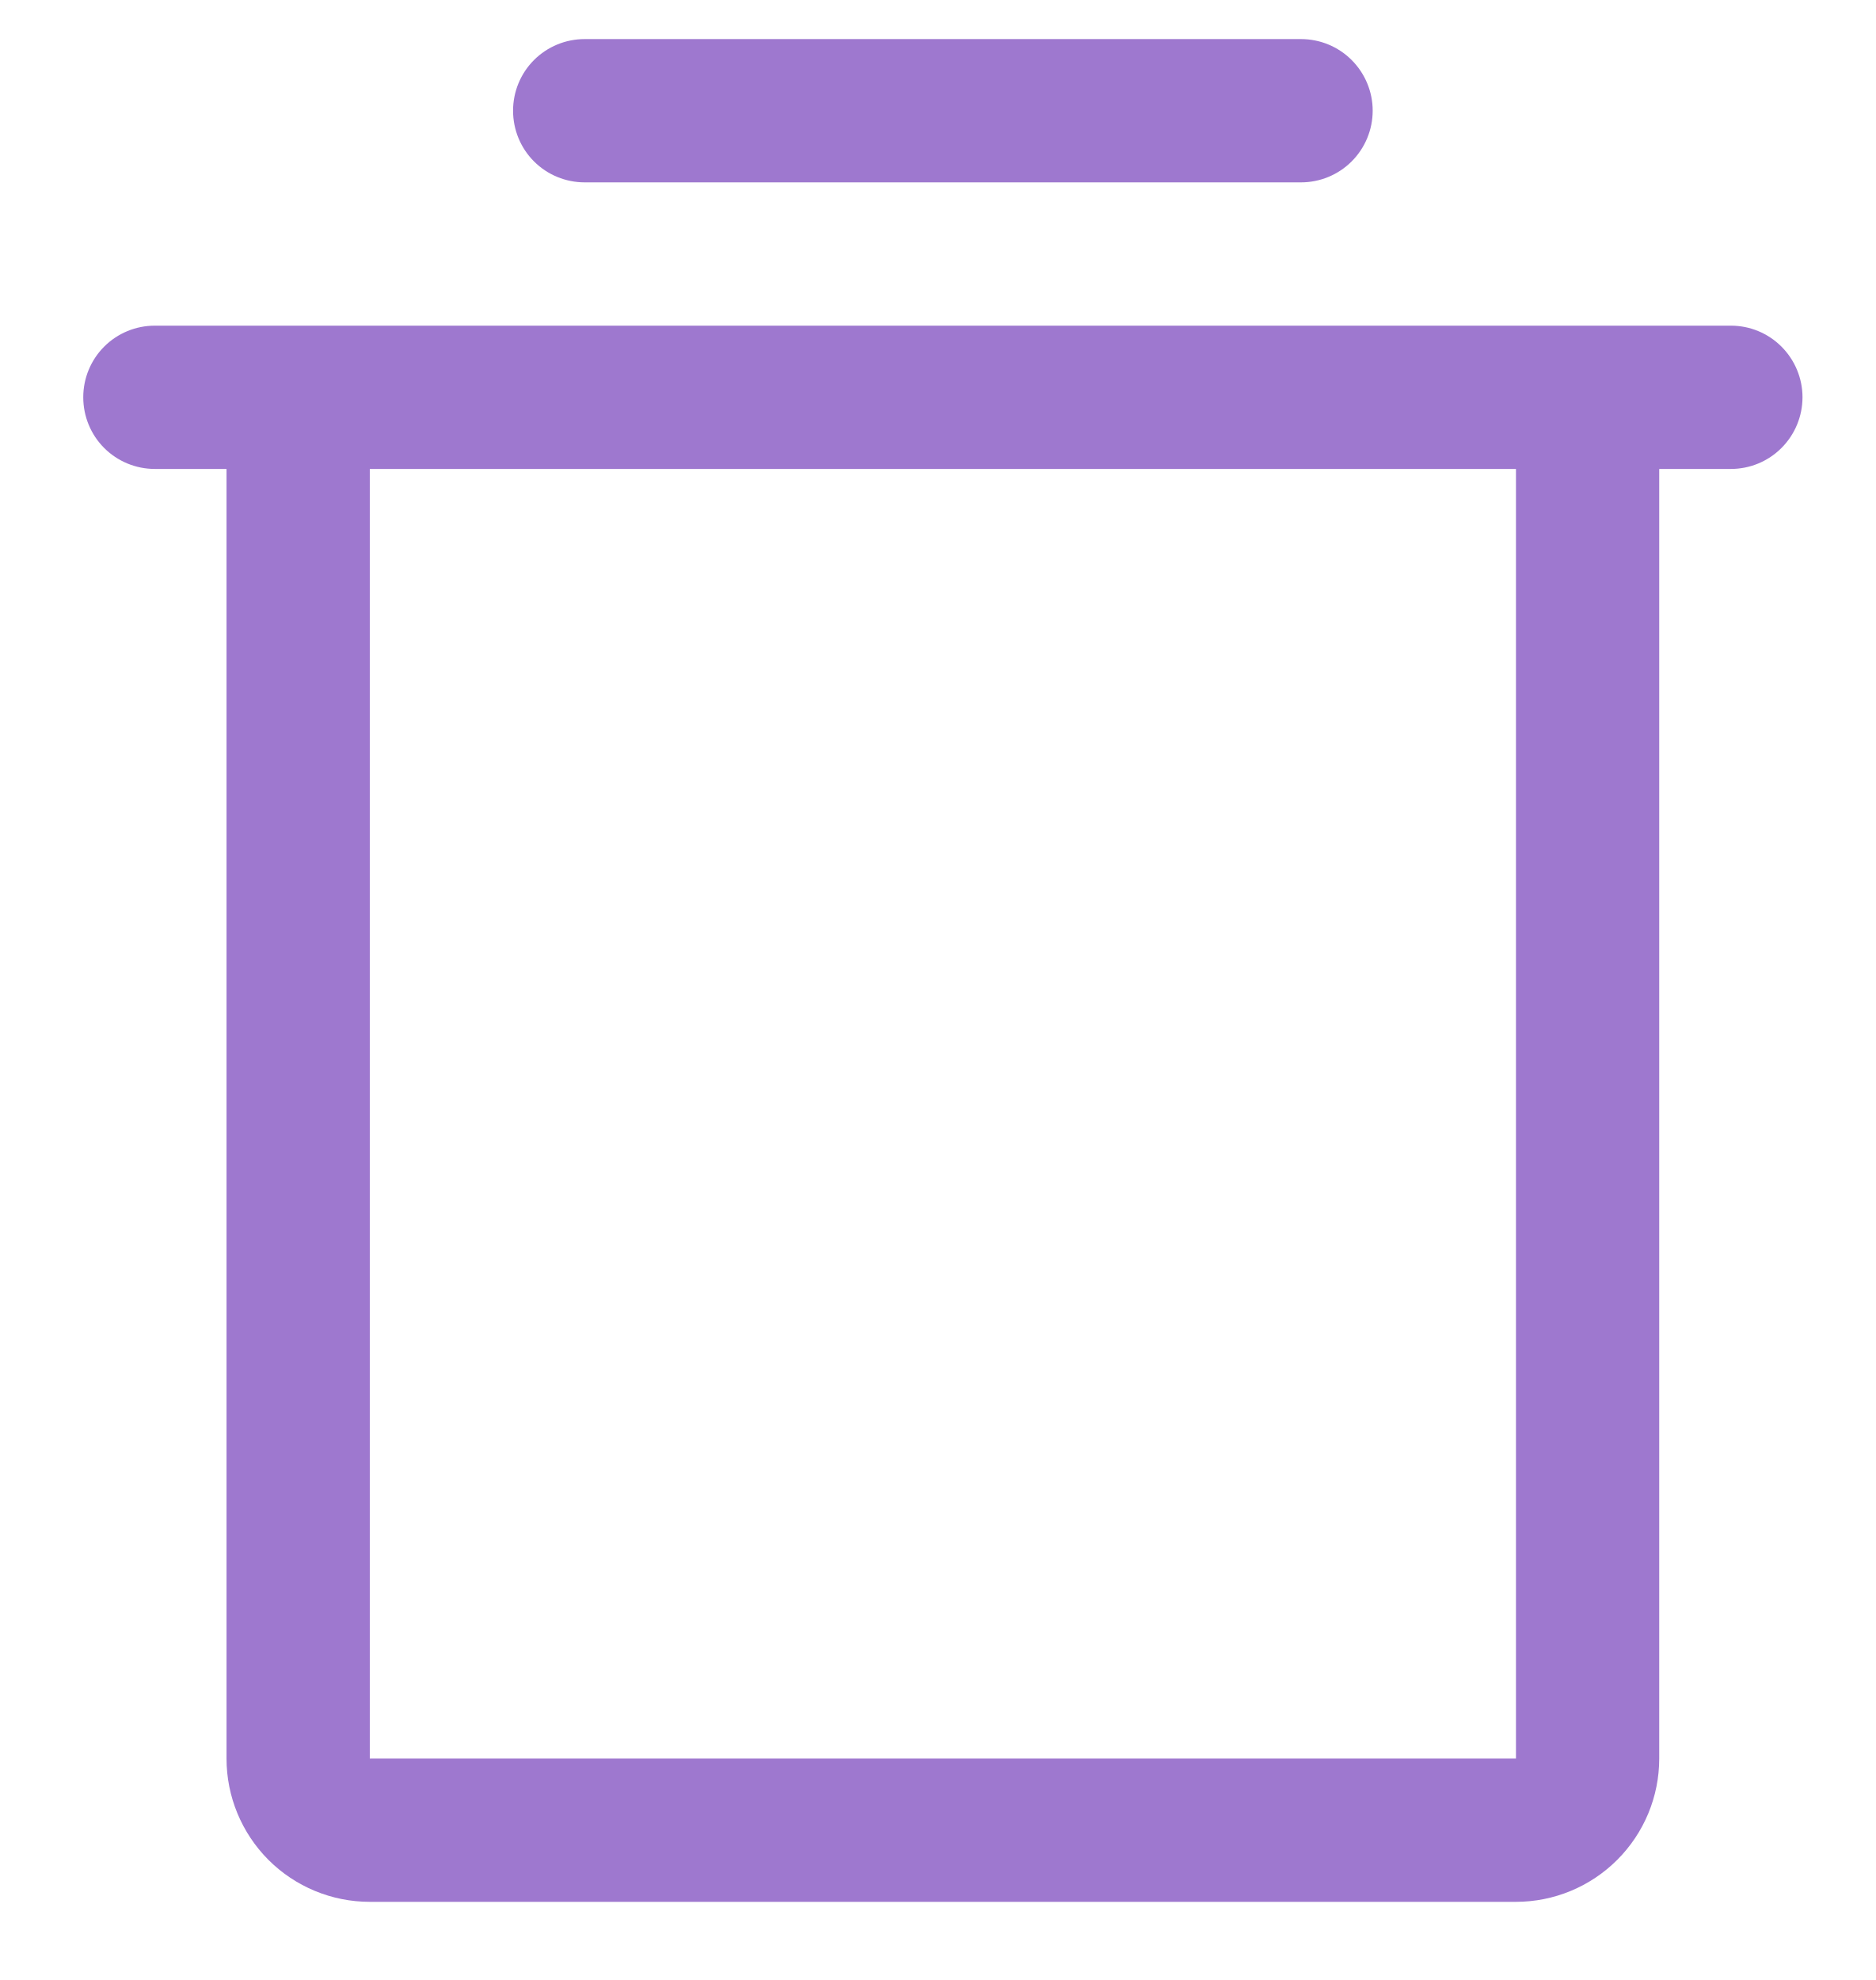
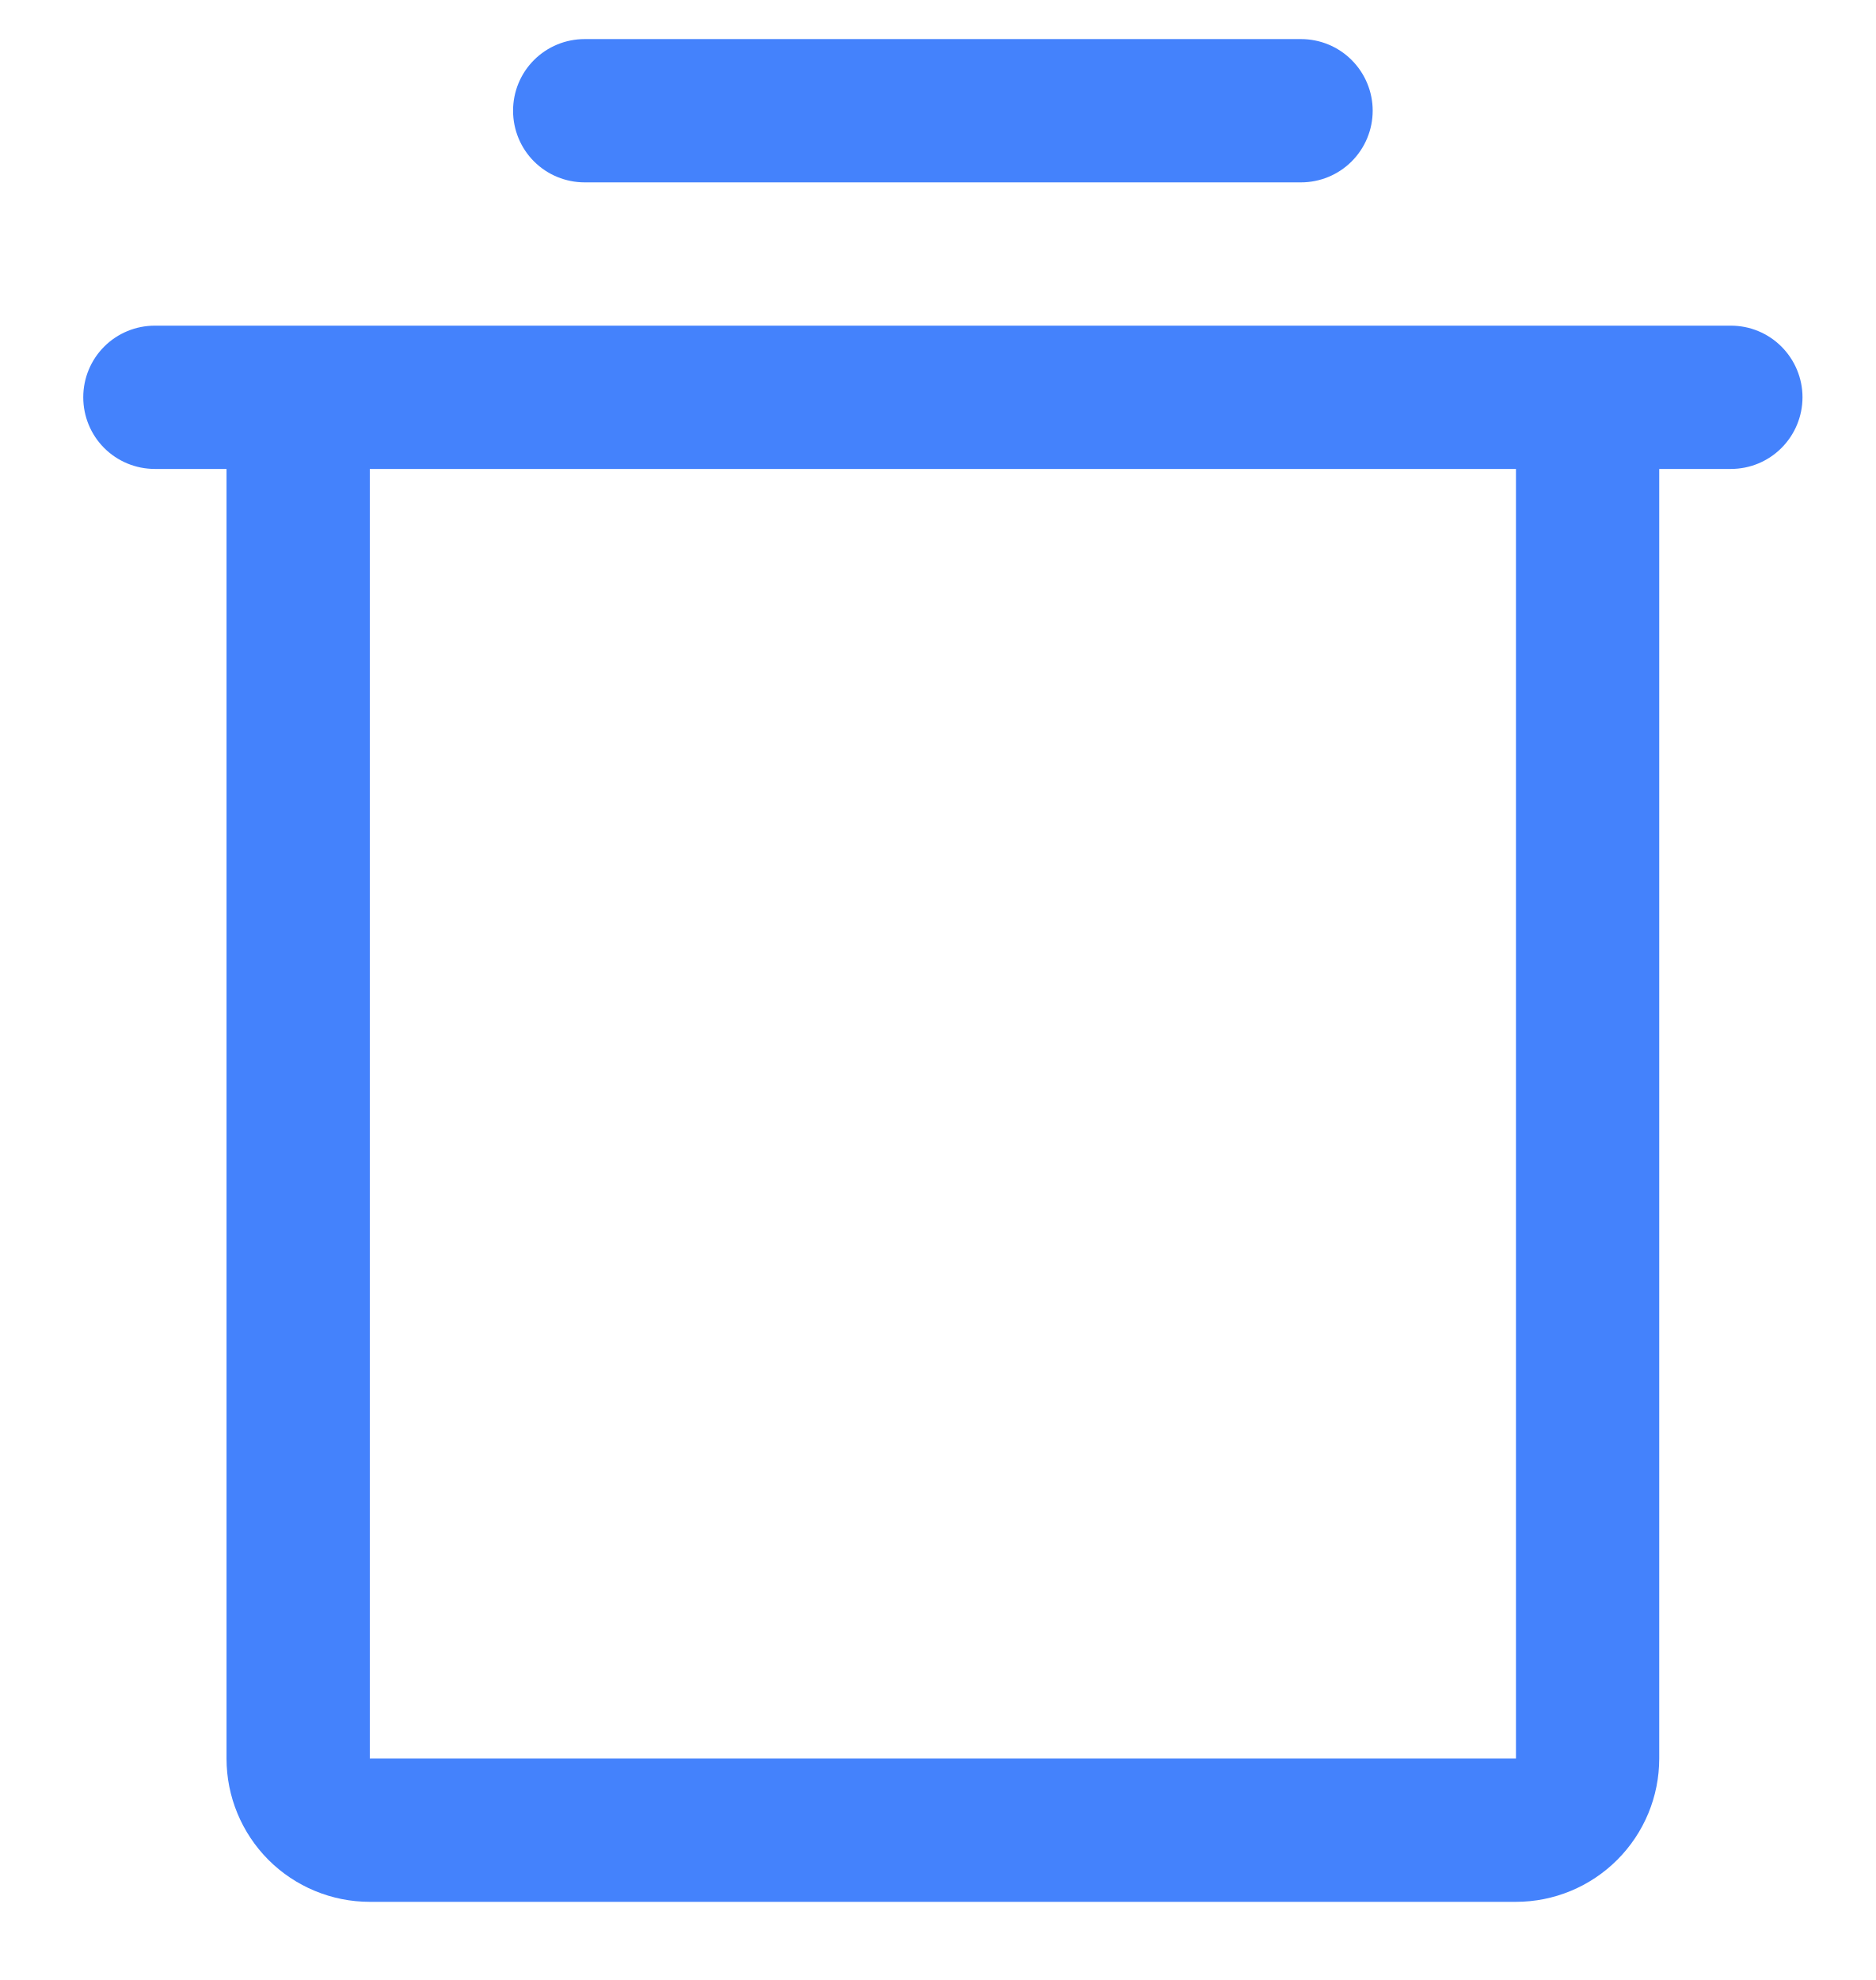
<svg xmlns="http://www.w3.org/2000/svg" width="18" height="19" viewBox="0 0 18 19" fill="none">
-   <path d="M16.611 3.125H1.486C1.304 3.125 1.129 3.197 1 3.326C0.871 3.455 0.799 3.63 0.799 3.812C0.799 3.995 0.871 4.17 1 4.299C1.129 4.428 1.304 4.5 1.486 4.5H2.174V16.875C2.174 17.24 2.319 17.589 2.576 17.847C2.834 18.105 3.184 18.25 3.549 18.25H14.549C14.913 18.25 15.263 18.105 15.521 17.847C15.779 17.589 15.924 17.24 15.924 16.875V4.5H16.611C16.794 4.5 16.968 4.428 17.097 4.299C17.226 4.17 17.299 3.995 17.299 3.812C17.299 3.63 17.226 3.455 17.097 3.326C16.968 3.197 16.794 3.125 16.611 3.125ZM14.549 16.875H3.549V4.5H14.549V16.875ZM4.924 1.062C4.924 0.88 4.996 0.705 5.125 0.576C5.254 0.447 5.429 0.375 5.611 0.375H12.486C12.668 0.375 12.843 0.447 12.972 0.576C13.101 0.705 13.174 0.88 13.174 1.062C13.174 1.245 13.101 1.42 12.972 1.549C12.843 1.678 12.668 1.75 12.486 1.75H5.611C5.429 1.75 5.254 1.678 5.125 1.549C4.996 1.42 4.924 1.245 4.924 1.062Z" fill="#9E78CF" />
+   <path d="M16.611 3.125H1.486C1.304 3.125 1.129 3.197 1 3.326C0.871 3.455 0.799 3.63 0.799 3.812C0.799 3.995 0.871 4.17 1 4.299C1.129 4.428 1.304 4.5 1.486 4.5H2.174V16.875C2.174 17.24 2.319 17.589 2.576 17.847C2.834 18.105 3.184 18.25 3.549 18.25H14.549C14.913 18.25 15.263 18.105 15.521 17.847C15.779 17.589 15.924 17.24 15.924 16.875V4.5H16.611C16.794 4.5 16.968 4.428 17.097 4.299C17.226 4.17 17.299 3.995 17.299 3.812C17.299 3.63 17.226 3.455 17.097 3.326C16.968 3.197 16.794 3.125 16.611 3.125ZM14.549 16.875H3.549V4.5H14.549V16.875ZM4.924 1.062C4.924 0.88 4.996 0.705 5.125 0.576C5.254 0.447 5.429 0.375 5.611 0.375H12.486C12.668 0.375 12.843 0.447 12.972 0.576C13.101 0.705 13.174 0.88 13.174 1.062C13.174 1.245 13.101 1.42 12.972 1.549C12.843 1.678 12.668 1.75 12.486 1.75H5.611C5.429 1.75 5.254 1.678 5.125 1.549C4.996 1.42 4.924 1.245 4.924 1.062Z" fill="#4482fc" />
</svg>
